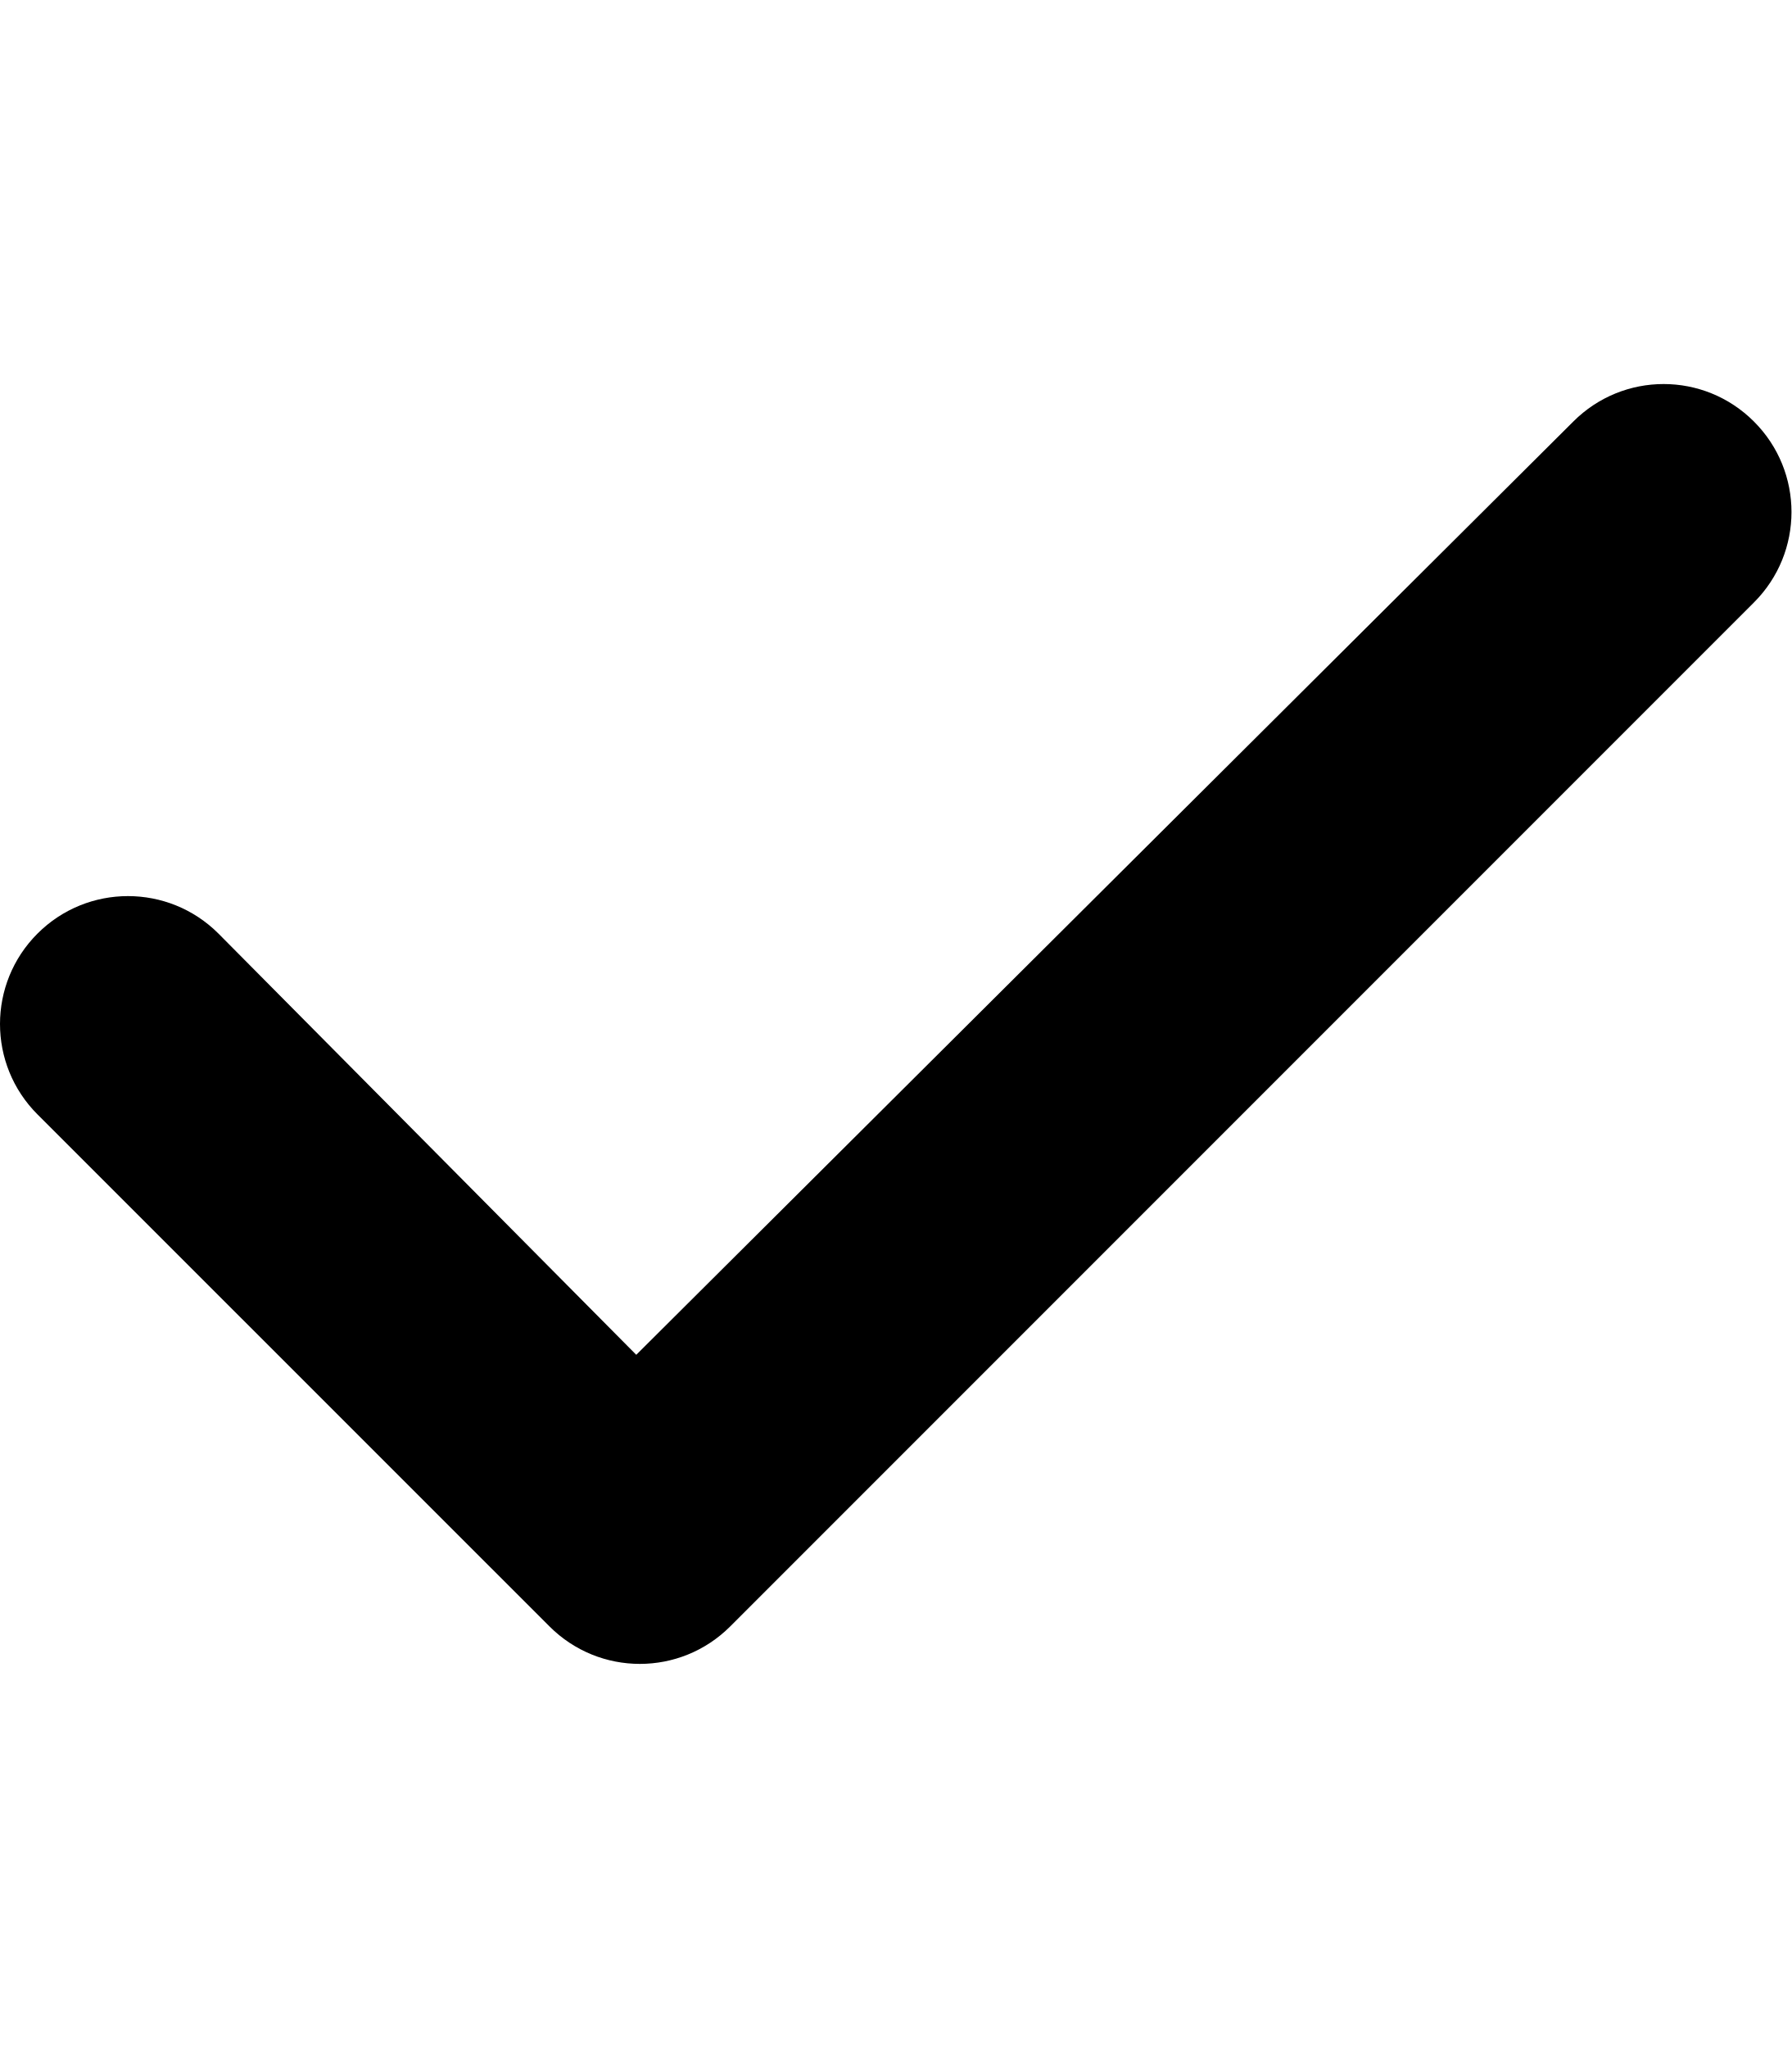
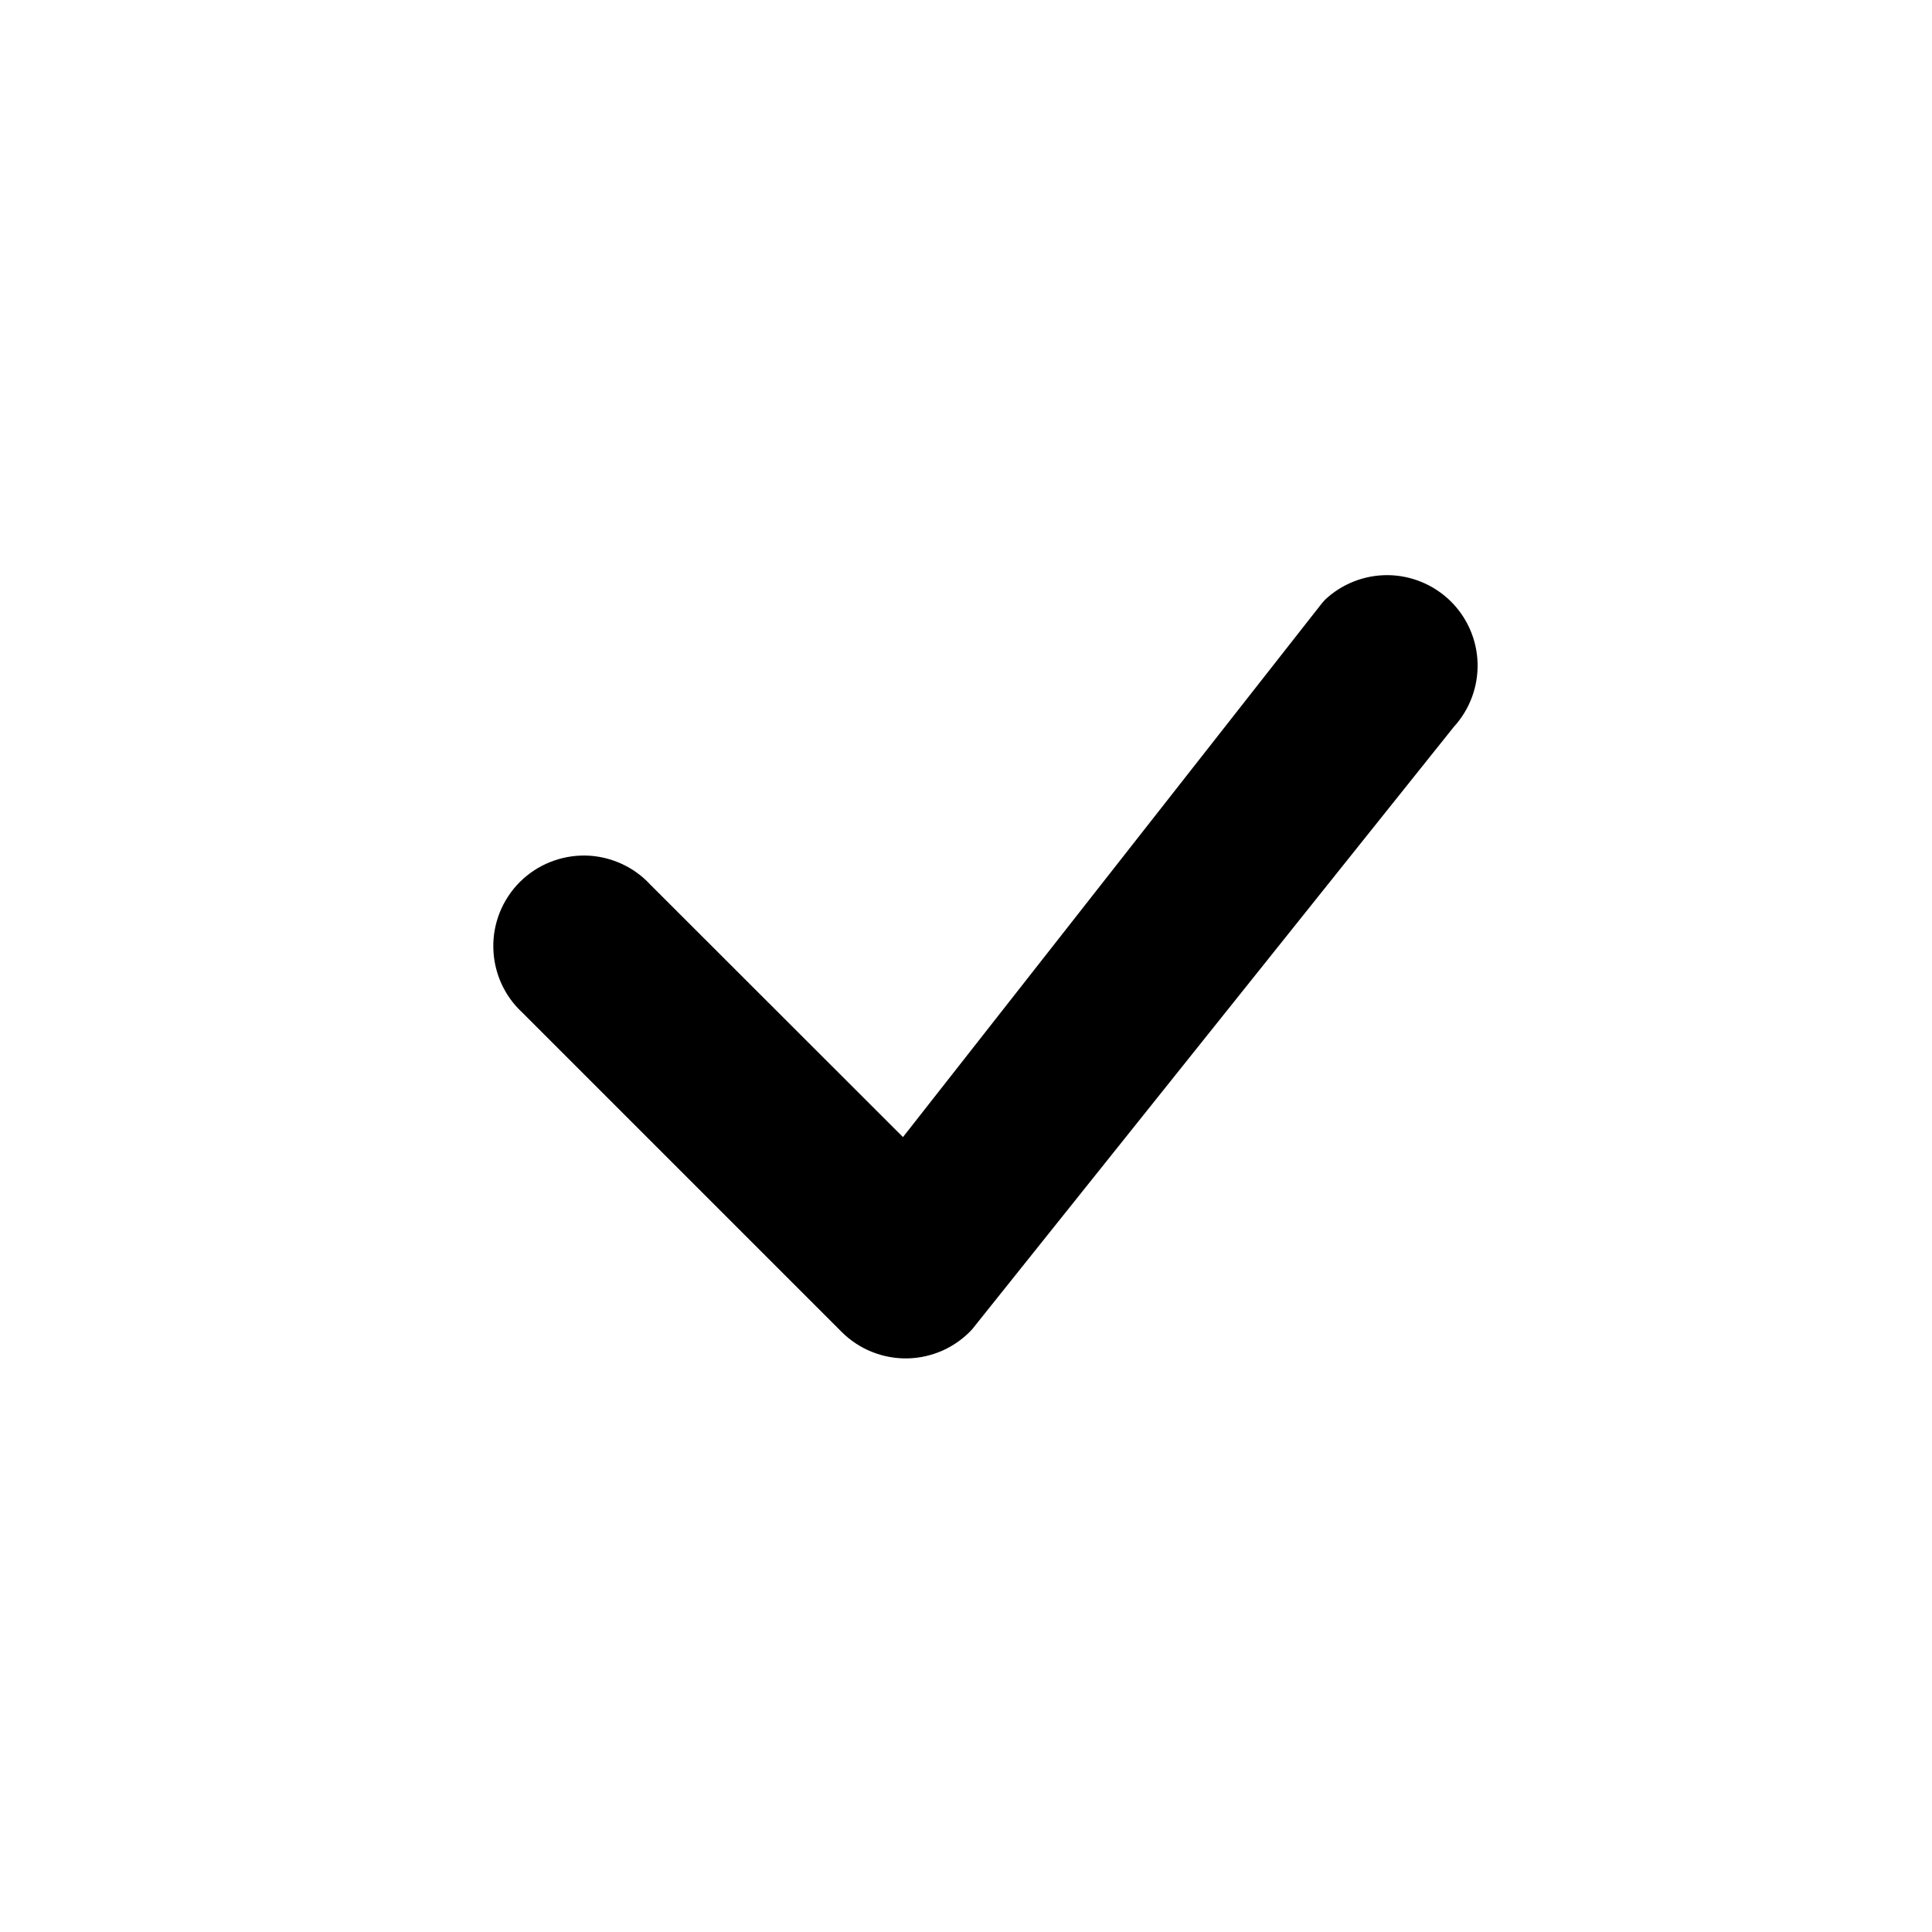
- <svg xmlns="http://www.w3.org/2000/svg" viewBox="0 0 448 512">
-   <path fill="currentColor" d="M438.6 105.4C451.1 117.9 451.1 138.1 438.6 150.6L182.6 406.6C170.1 419.1 149.9 419.1 137.4 406.6L9.372 278.6C-3.124 266.1-3.124 245.9 9.372 233.4C21.87 220.9 42.13 220.9 54.63 233.4L159.1 338.7L393.4 105.4C405.9 92.88 426.1 92.88 438.6 105.4H438.6z" />
+ <svg xmlns="http://www.w3.org/2000/svg" width="29" height="29" viewBox="0 0 29 29" fill="none">
+   <path d="M19.883 9.008C20.138 8.765 20.478 8.631 20.83 8.633C21.183 8.636 21.521 8.776 21.772 9.022C22.024 9.269 22.17 9.604 22.179 9.957C22.188 10.309 22.06 10.651 21.822 10.911L14.59 19.956C14.466 20.09 14.316 20.197 14.149 20.272C13.982 20.346 13.802 20.387 13.619 20.39C13.437 20.393 13.255 20.36 13.085 20.291C12.916 20.223 12.762 20.121 12.633 19.992L7.837 15.196C7.703 15.072 7.596 14.921 7.522 14.755C7.448 14.588 7.408 14.408 7.405 14.226C7.401 14.043 7.435 13.862 7.503 13.692C7.572 13.523 7.673 13.369 7.802 13.24C7.932 13.111 8.085 13.009 8.255 12.941C8.424 12.873 8.605 12.839 8.788 12.842C8.97 12.845 9.15 12.886 9.317 12.96C9.484 13.034 9.634 13.141 9.758 13.275L13.554 17.068L19.848 9.048C19.86 9.034 19.872 9.021 19.885 9.008H19.883Z" fill="currentColor" />
</svg>
